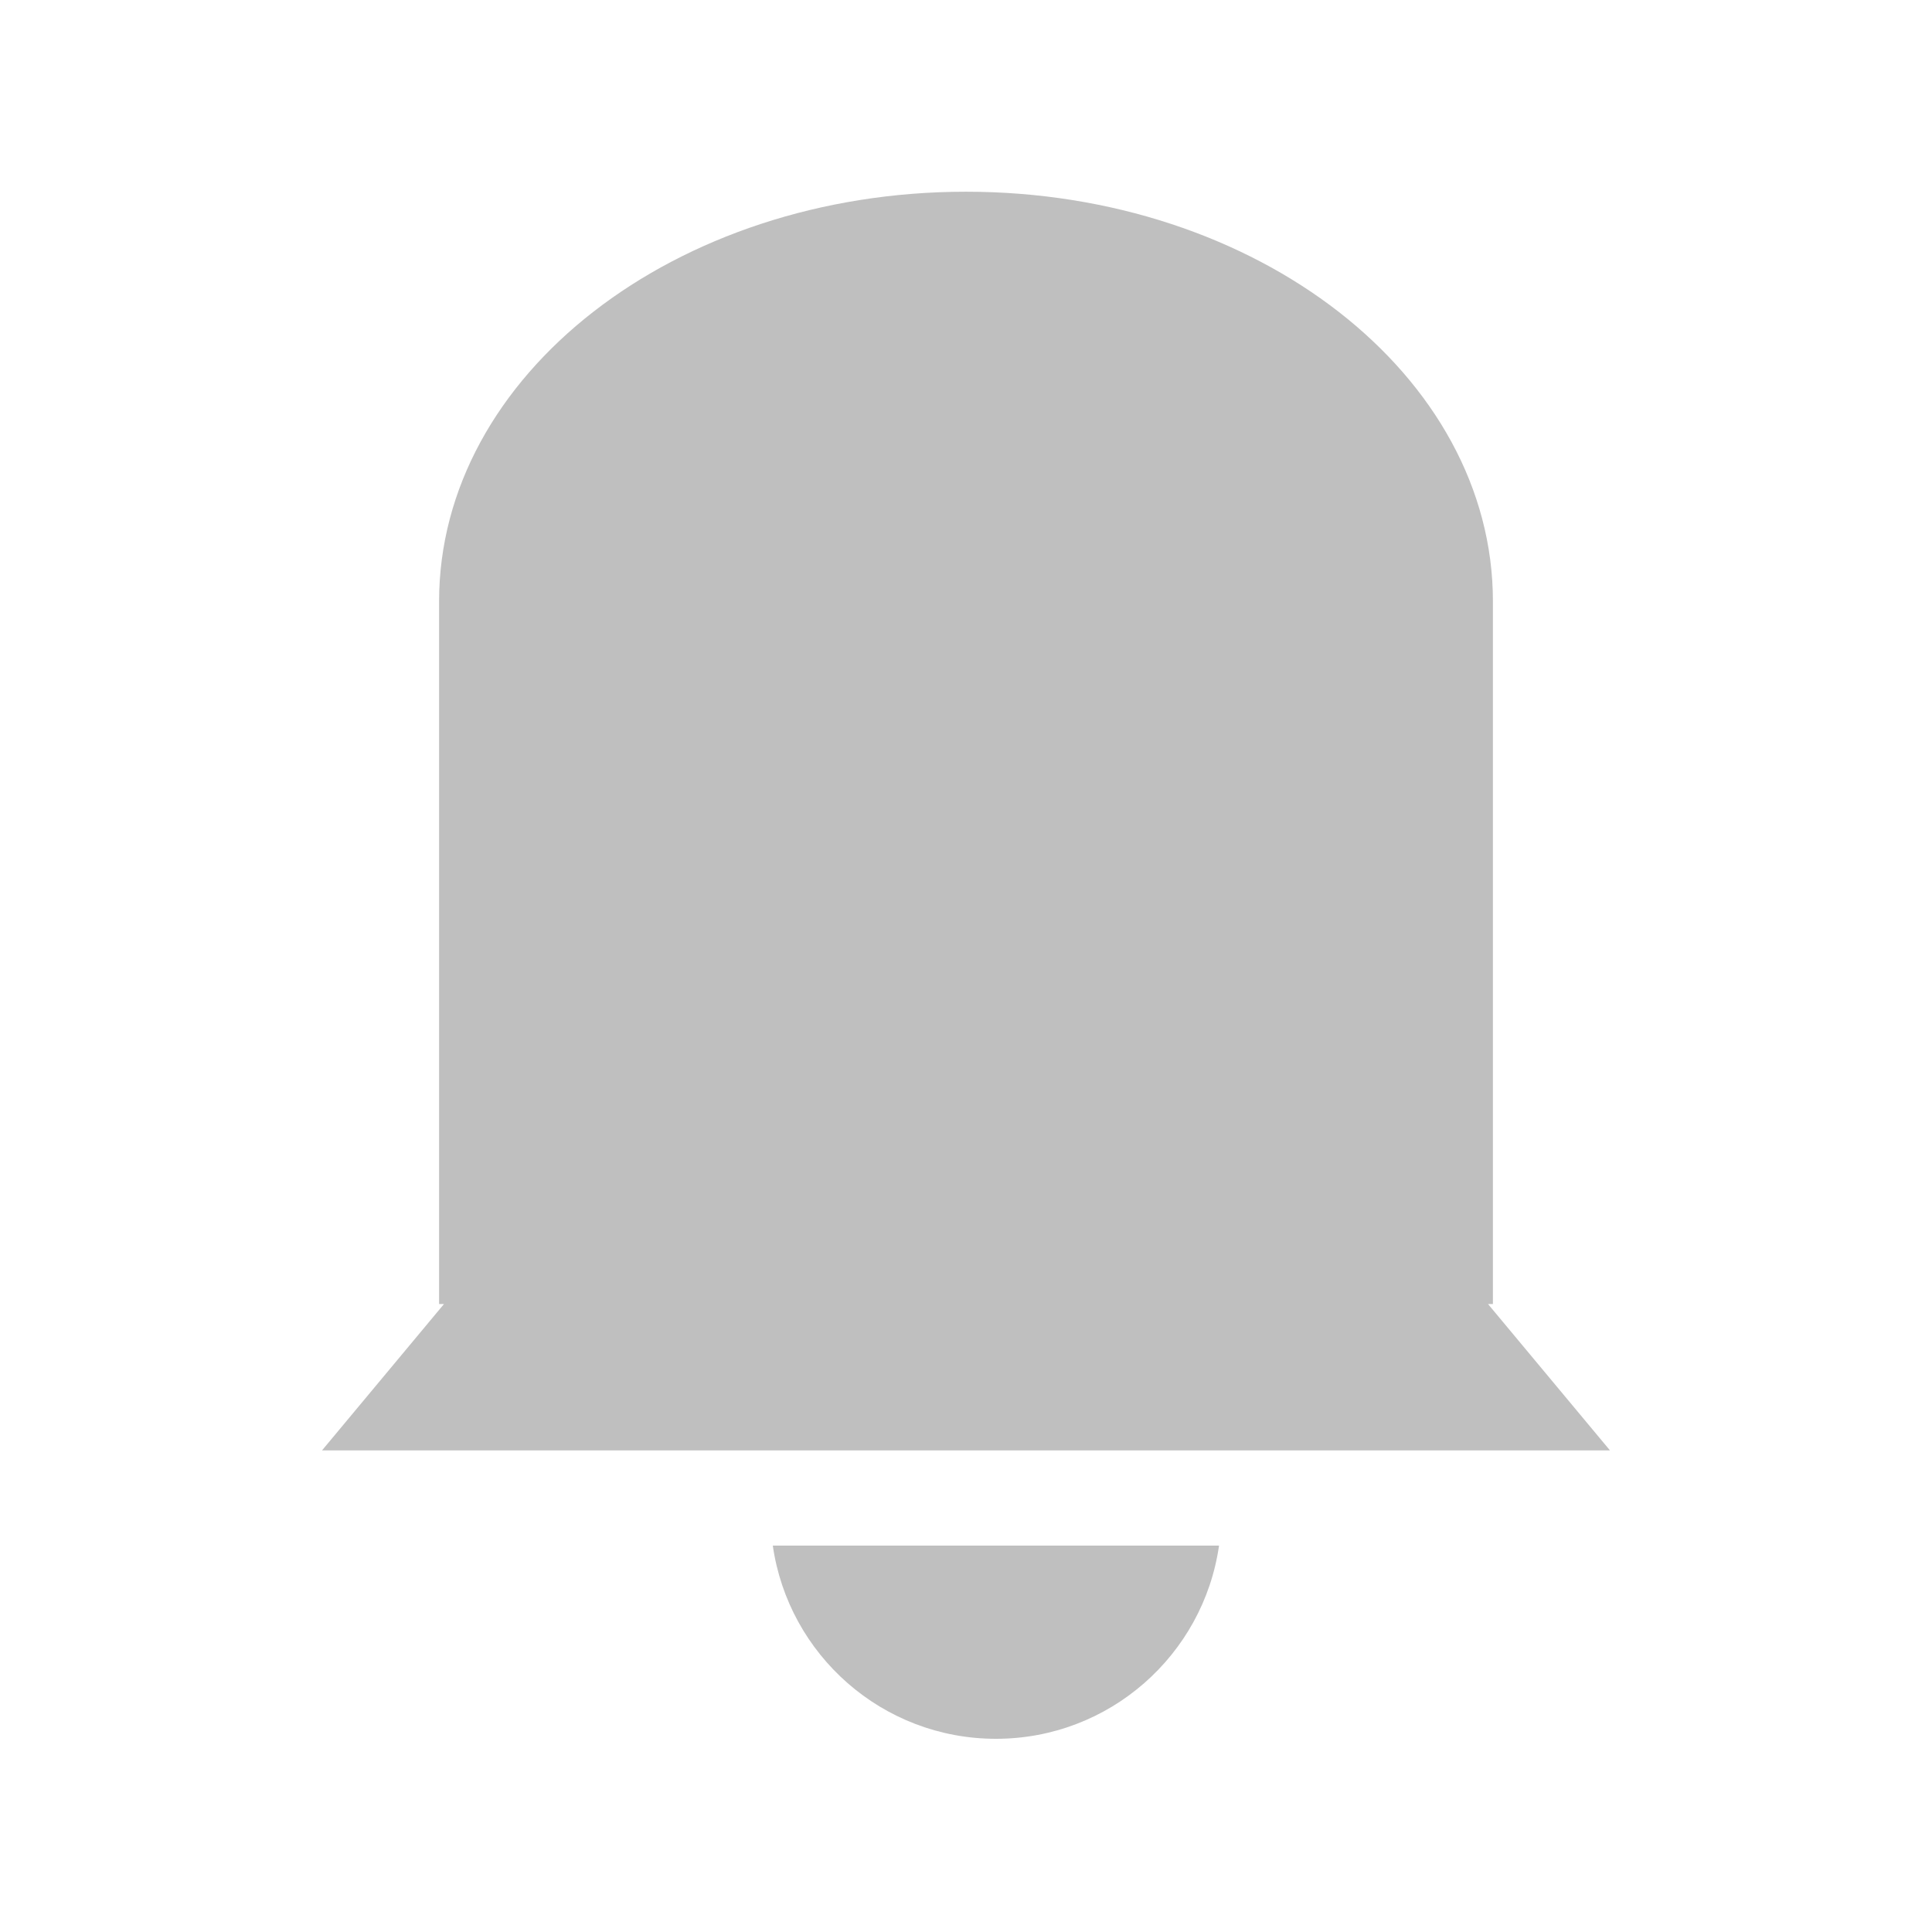
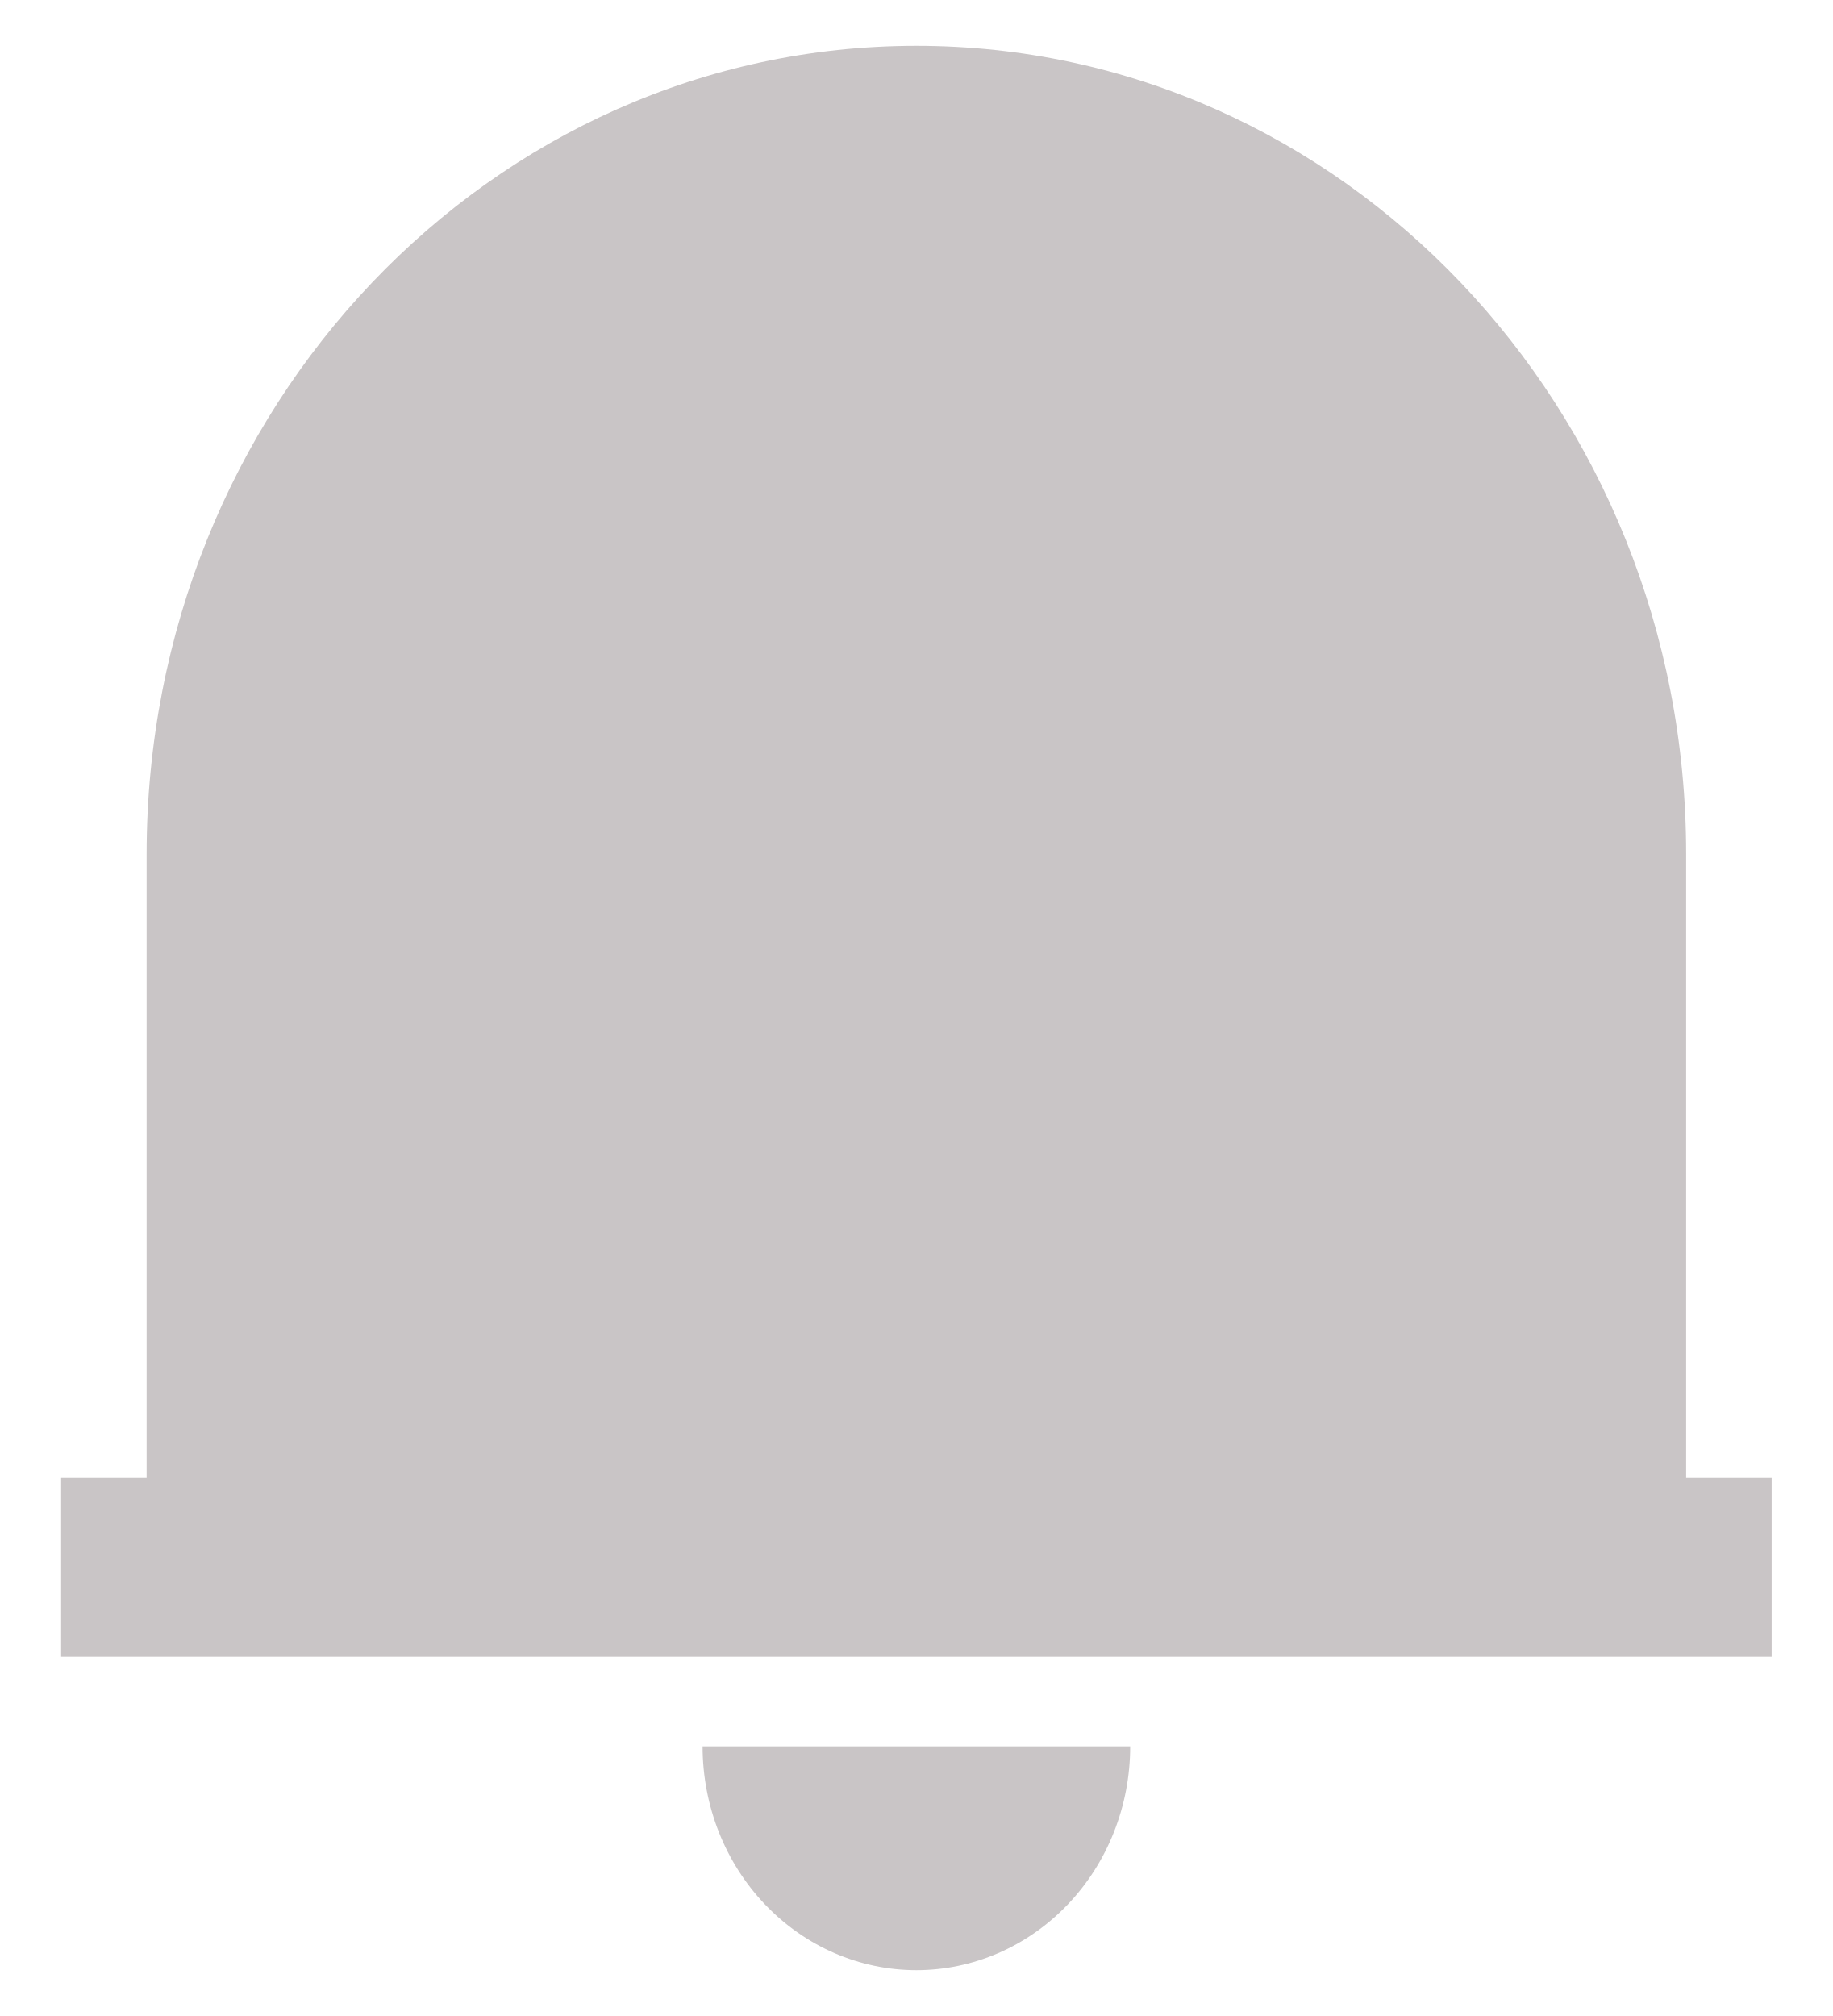
- <svg xmlns="http://www.w3.org/2000/svg" width="30" height="30" viewBox="0 0 30 30" fill="none">
-   <path fill-rule="evenodd" clip-rule="evenodd" d="M23.182 9.34C23.182 5.826 19.518 2.977 15 2.977C10.481 2.977 6.818 5.826 6.818 9.34V20.249H6.894L5 22.522H15H25L23.106 20.249H23.182V9.34Z" fill="#BFBFBF" />
-   <path fill-rule="evenodd" clip-rule="evenodd" d="M12 24C12.243 25.696 13.701 27 15.465 27C17.228 27 18.686 25.696 18.929 24H12Z" fill="#BFBFBF" />
+ <svg xmlns="http://www.w3.org/2000/svg" width="20" height="22" viewBox="0 0 20 22" fill="none">
+   <path d="M19.333 18.081H0.667V16.128H1.6V9.321C1.6 4.449 5.361 0.5 10 0.5C14.639 0.5 18.4 4.449 18.4 9.321V16.128H19.333V18.081ZM7.667 19.058H12.333C12.333 19.706 12.088 20.327 11.65 20.785C11.212 21.243 10.619 21.5 10 21.5C9.381 21.5 8.788 21.243 8.35 20.785C7.912 20.327 7.667 19.706 7.667 19.058Z" fill="#C9C5C6" />
</svg>
